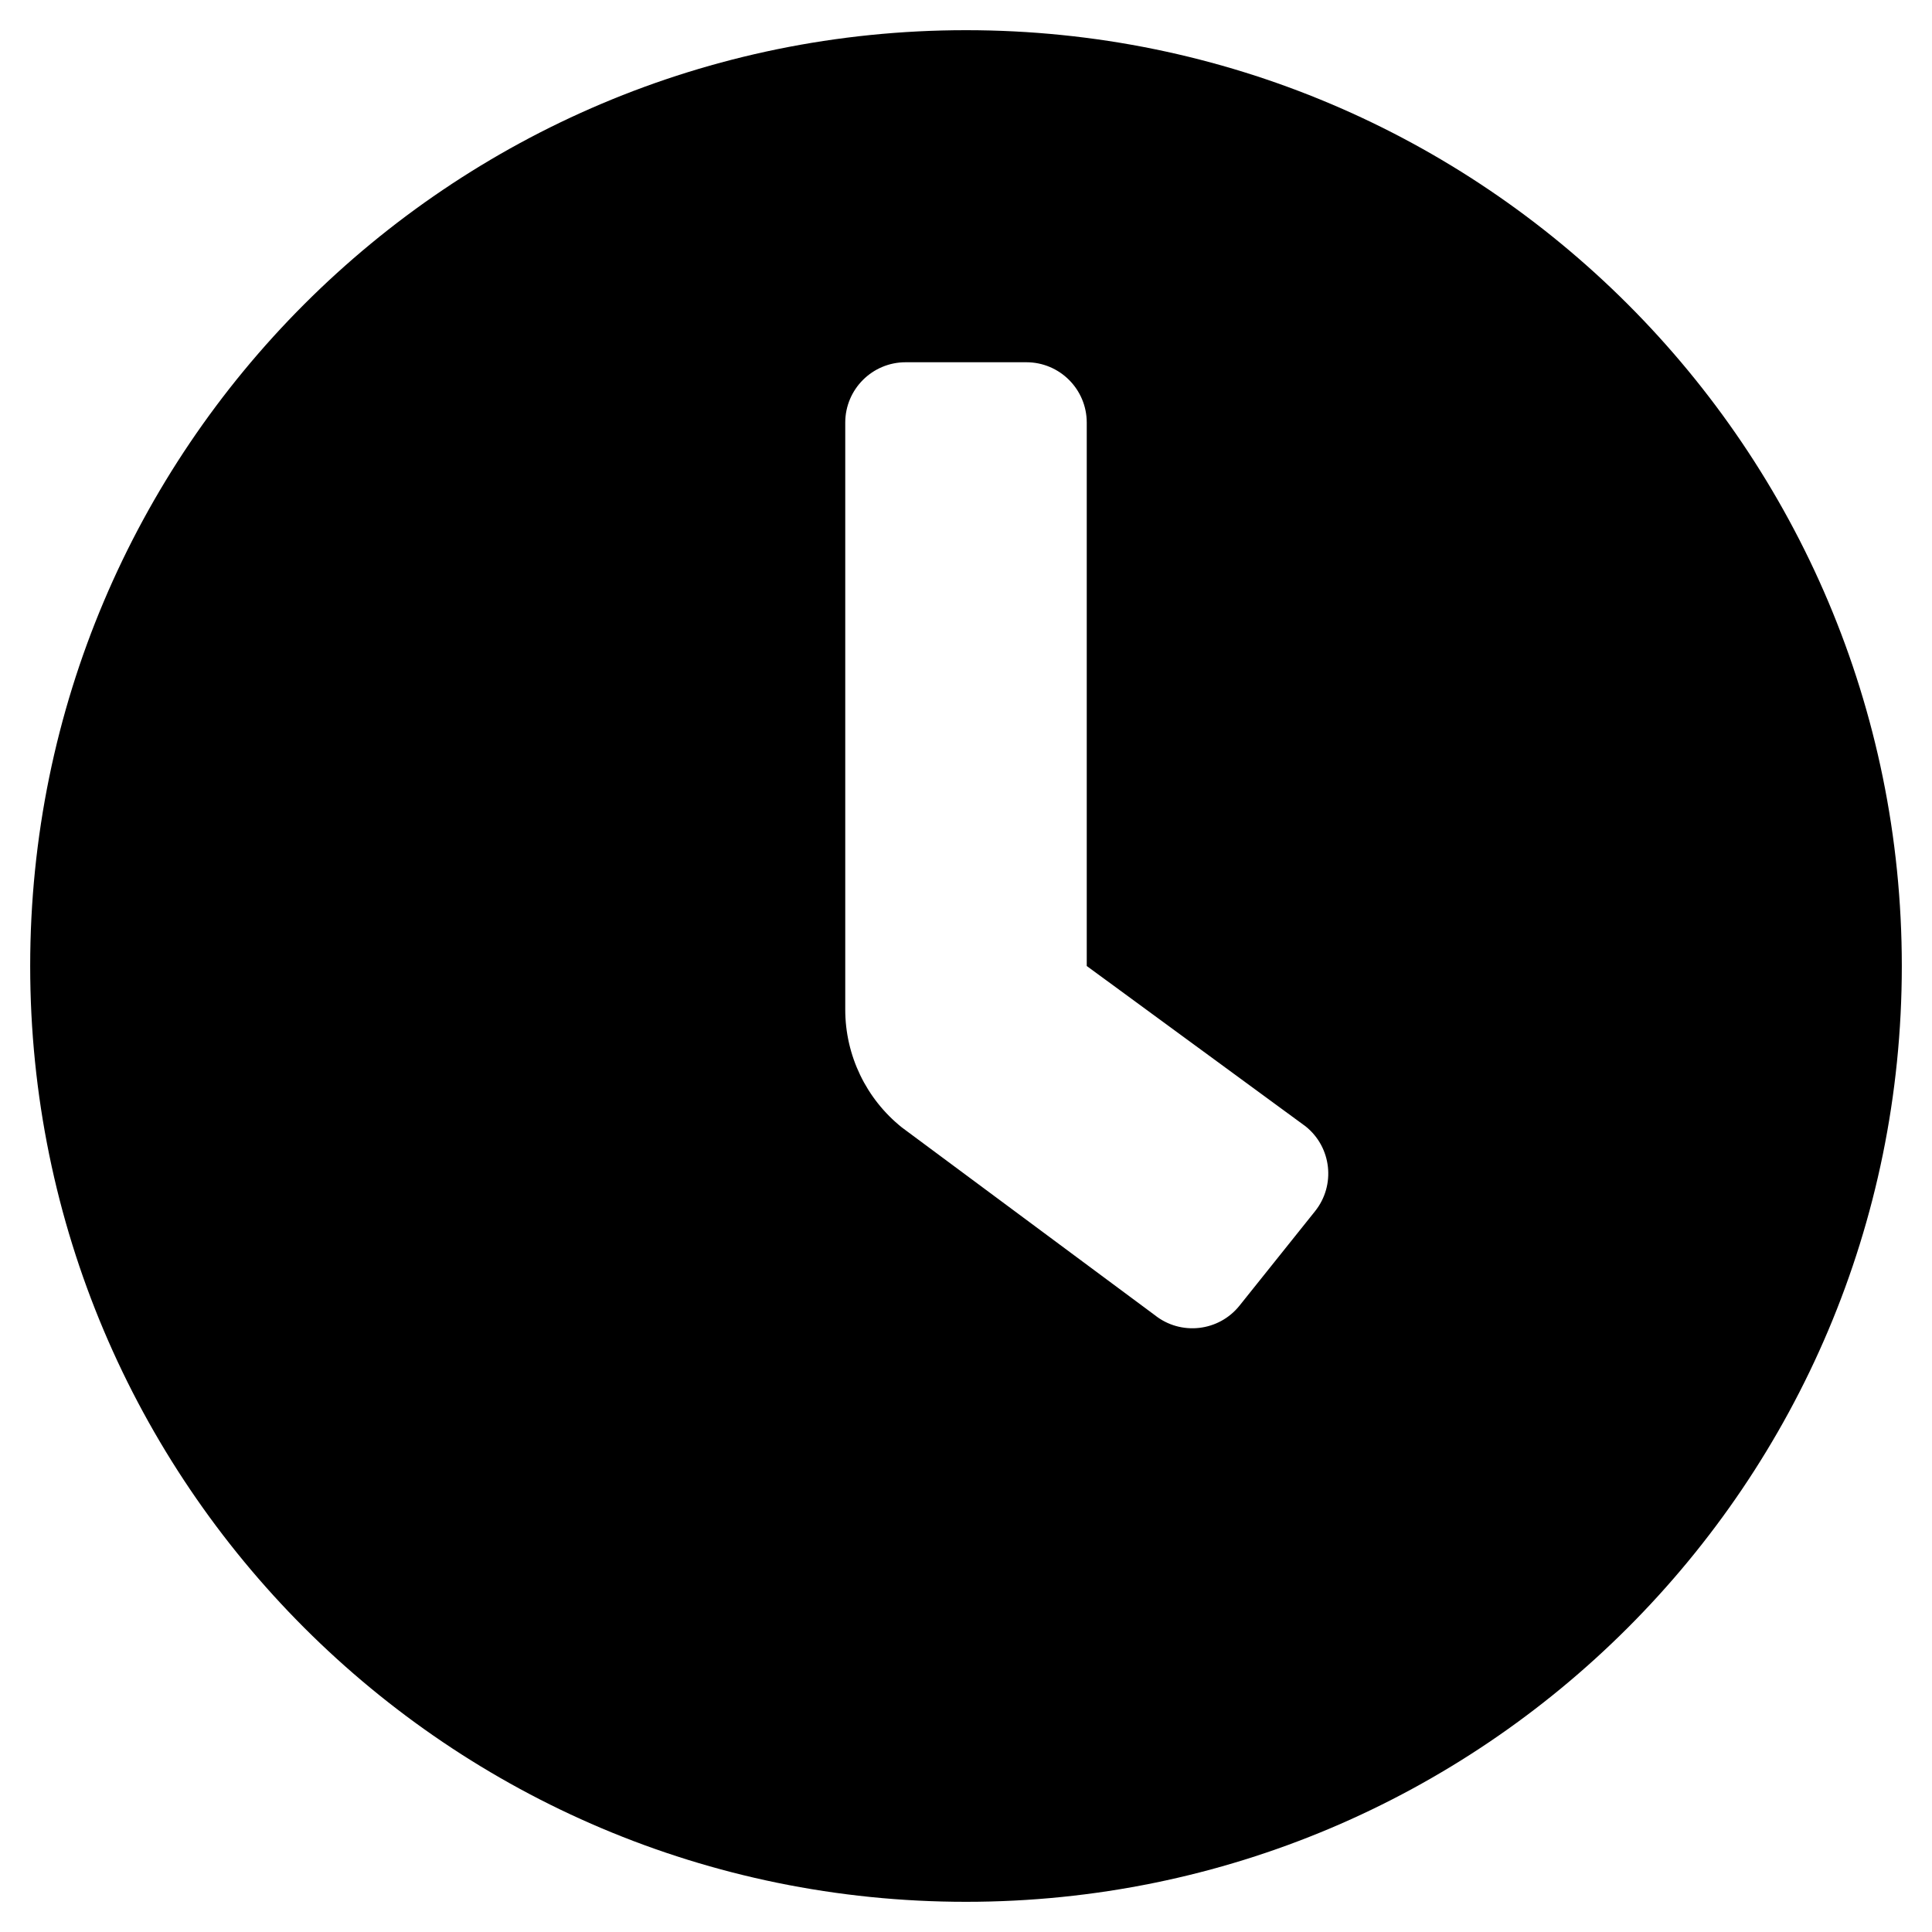
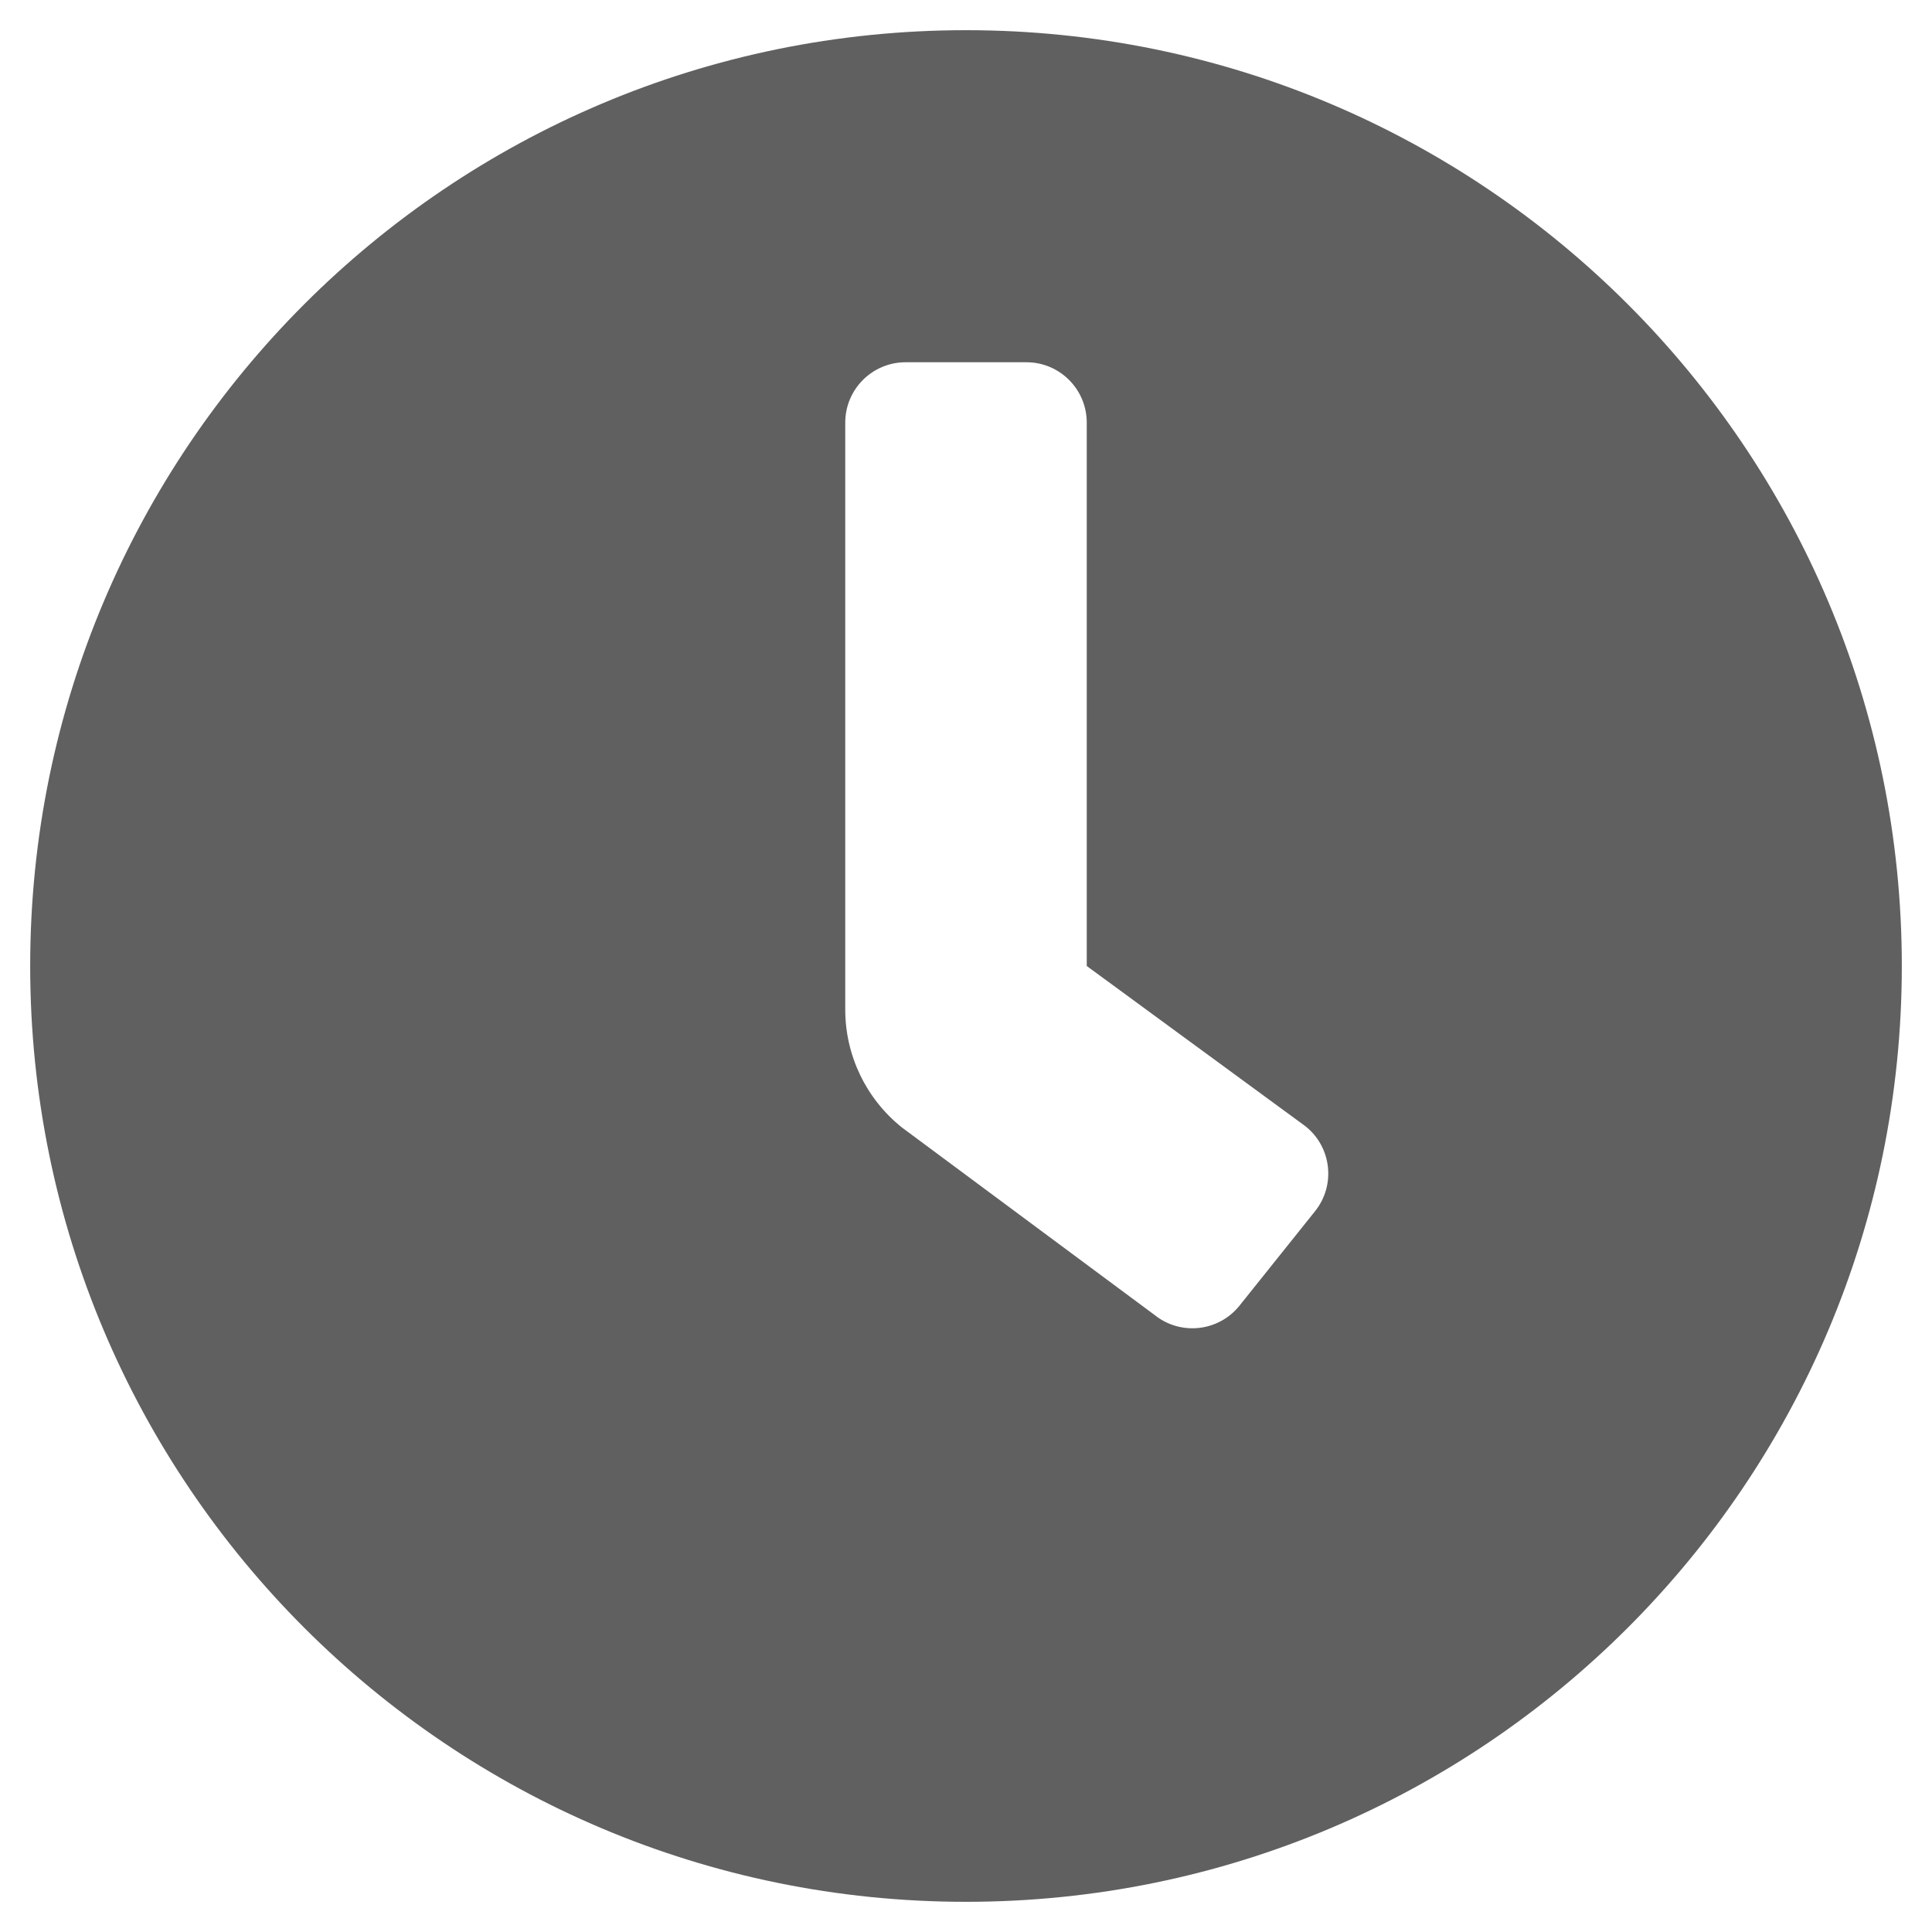
<svg xmlns="http://www.w3.org/2000/svg" aria-hidden="true" focusable="false" data-prefix="fas" data-icon="clock" class="svg-inline--fa fa-clock fa-w-16" role="img" viewBox="0 0 512 512">
-   <path fill="currentColor" d="M256,8C119,8,8,119,8,256S119,504,256,504,504,393,504,256,393,8,256,8Zm92.49,313h0l-20,25a16,16,0,0,1-22.49,2.5h0l-67-49.72a40,40,0,0,1-15-31.23V112a16,16,0,0,1,16-16h32a16,16,0,0,1,16,16V256l58,42.5A16,16,0,0,1,348.49,321Z" />
+   <path fill="#606060" d="M256,8C119,8,8,119,8,256S119,504,256,504,504,393,504,256,393,8,256,8Zm92.49,313h0l-20,25a16,16,0,0,1-22.49,2.5h0l-67-49.72a40,40,0,0,1-15-31.23V112a16,16,0,0,1,16-16h32a16,16,0,0,1,16,16V256l58,42.5A16,16,0,0,1,348.49,321Z" />
</svg>
